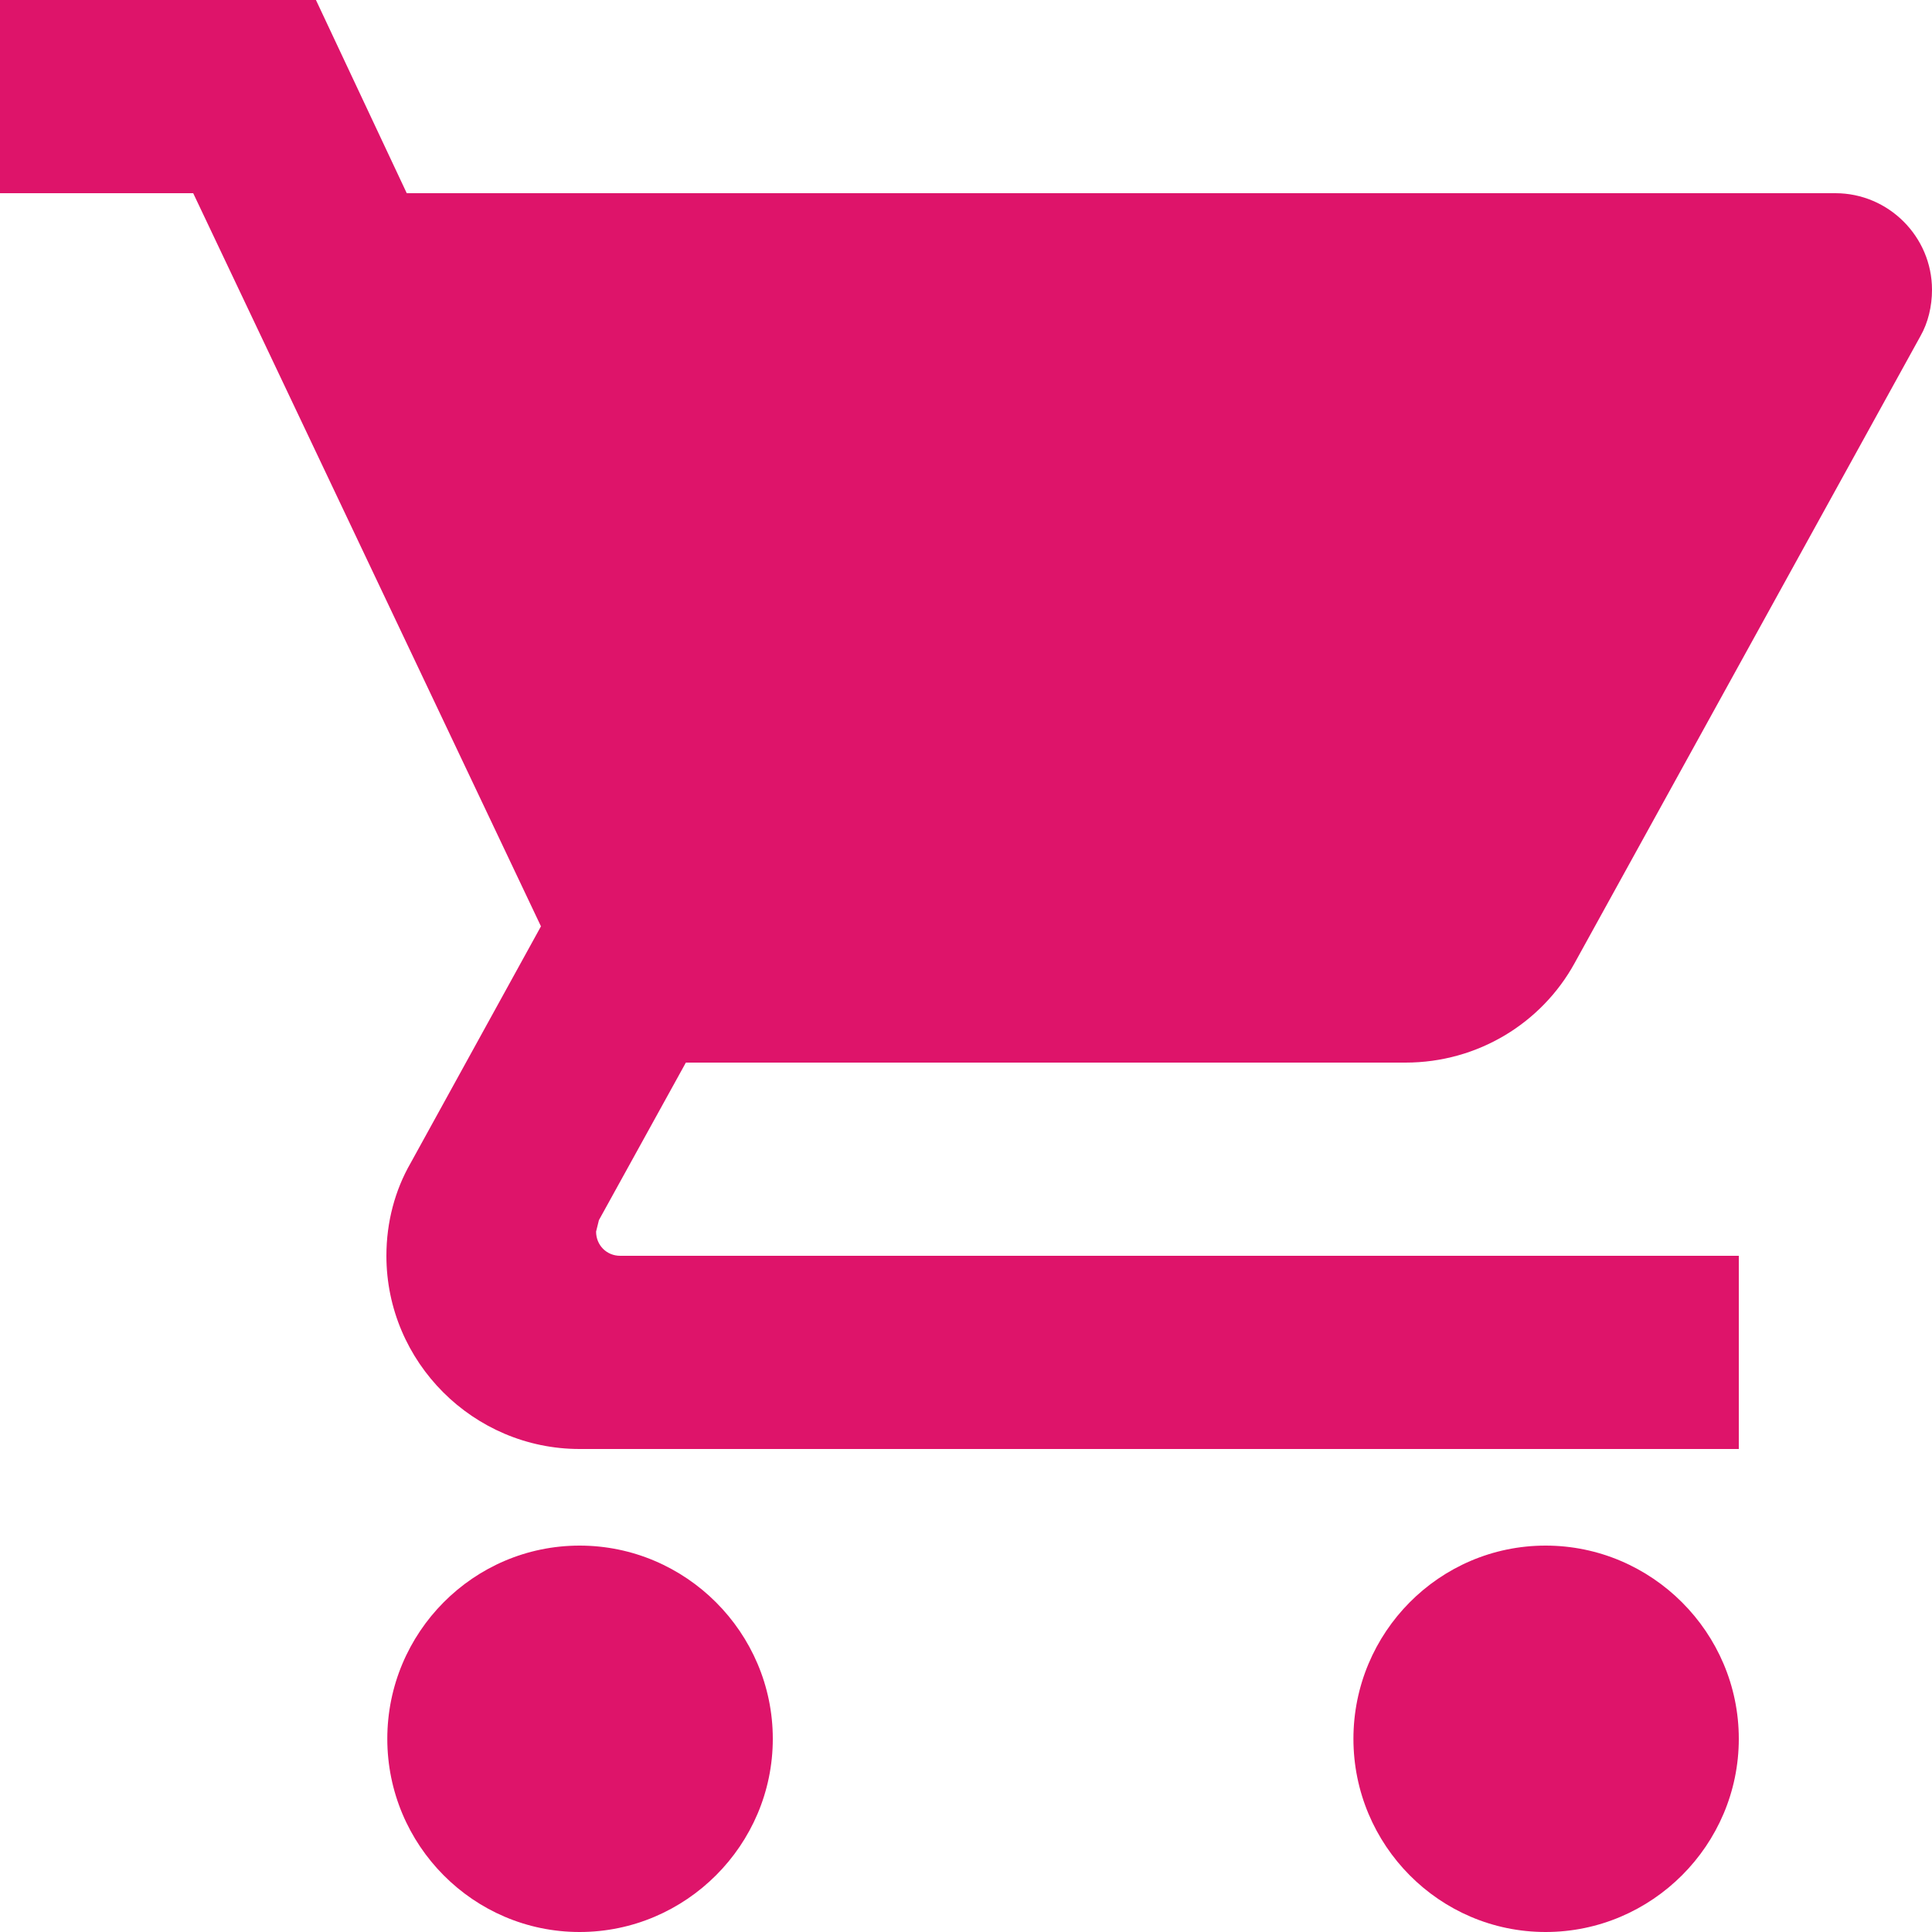
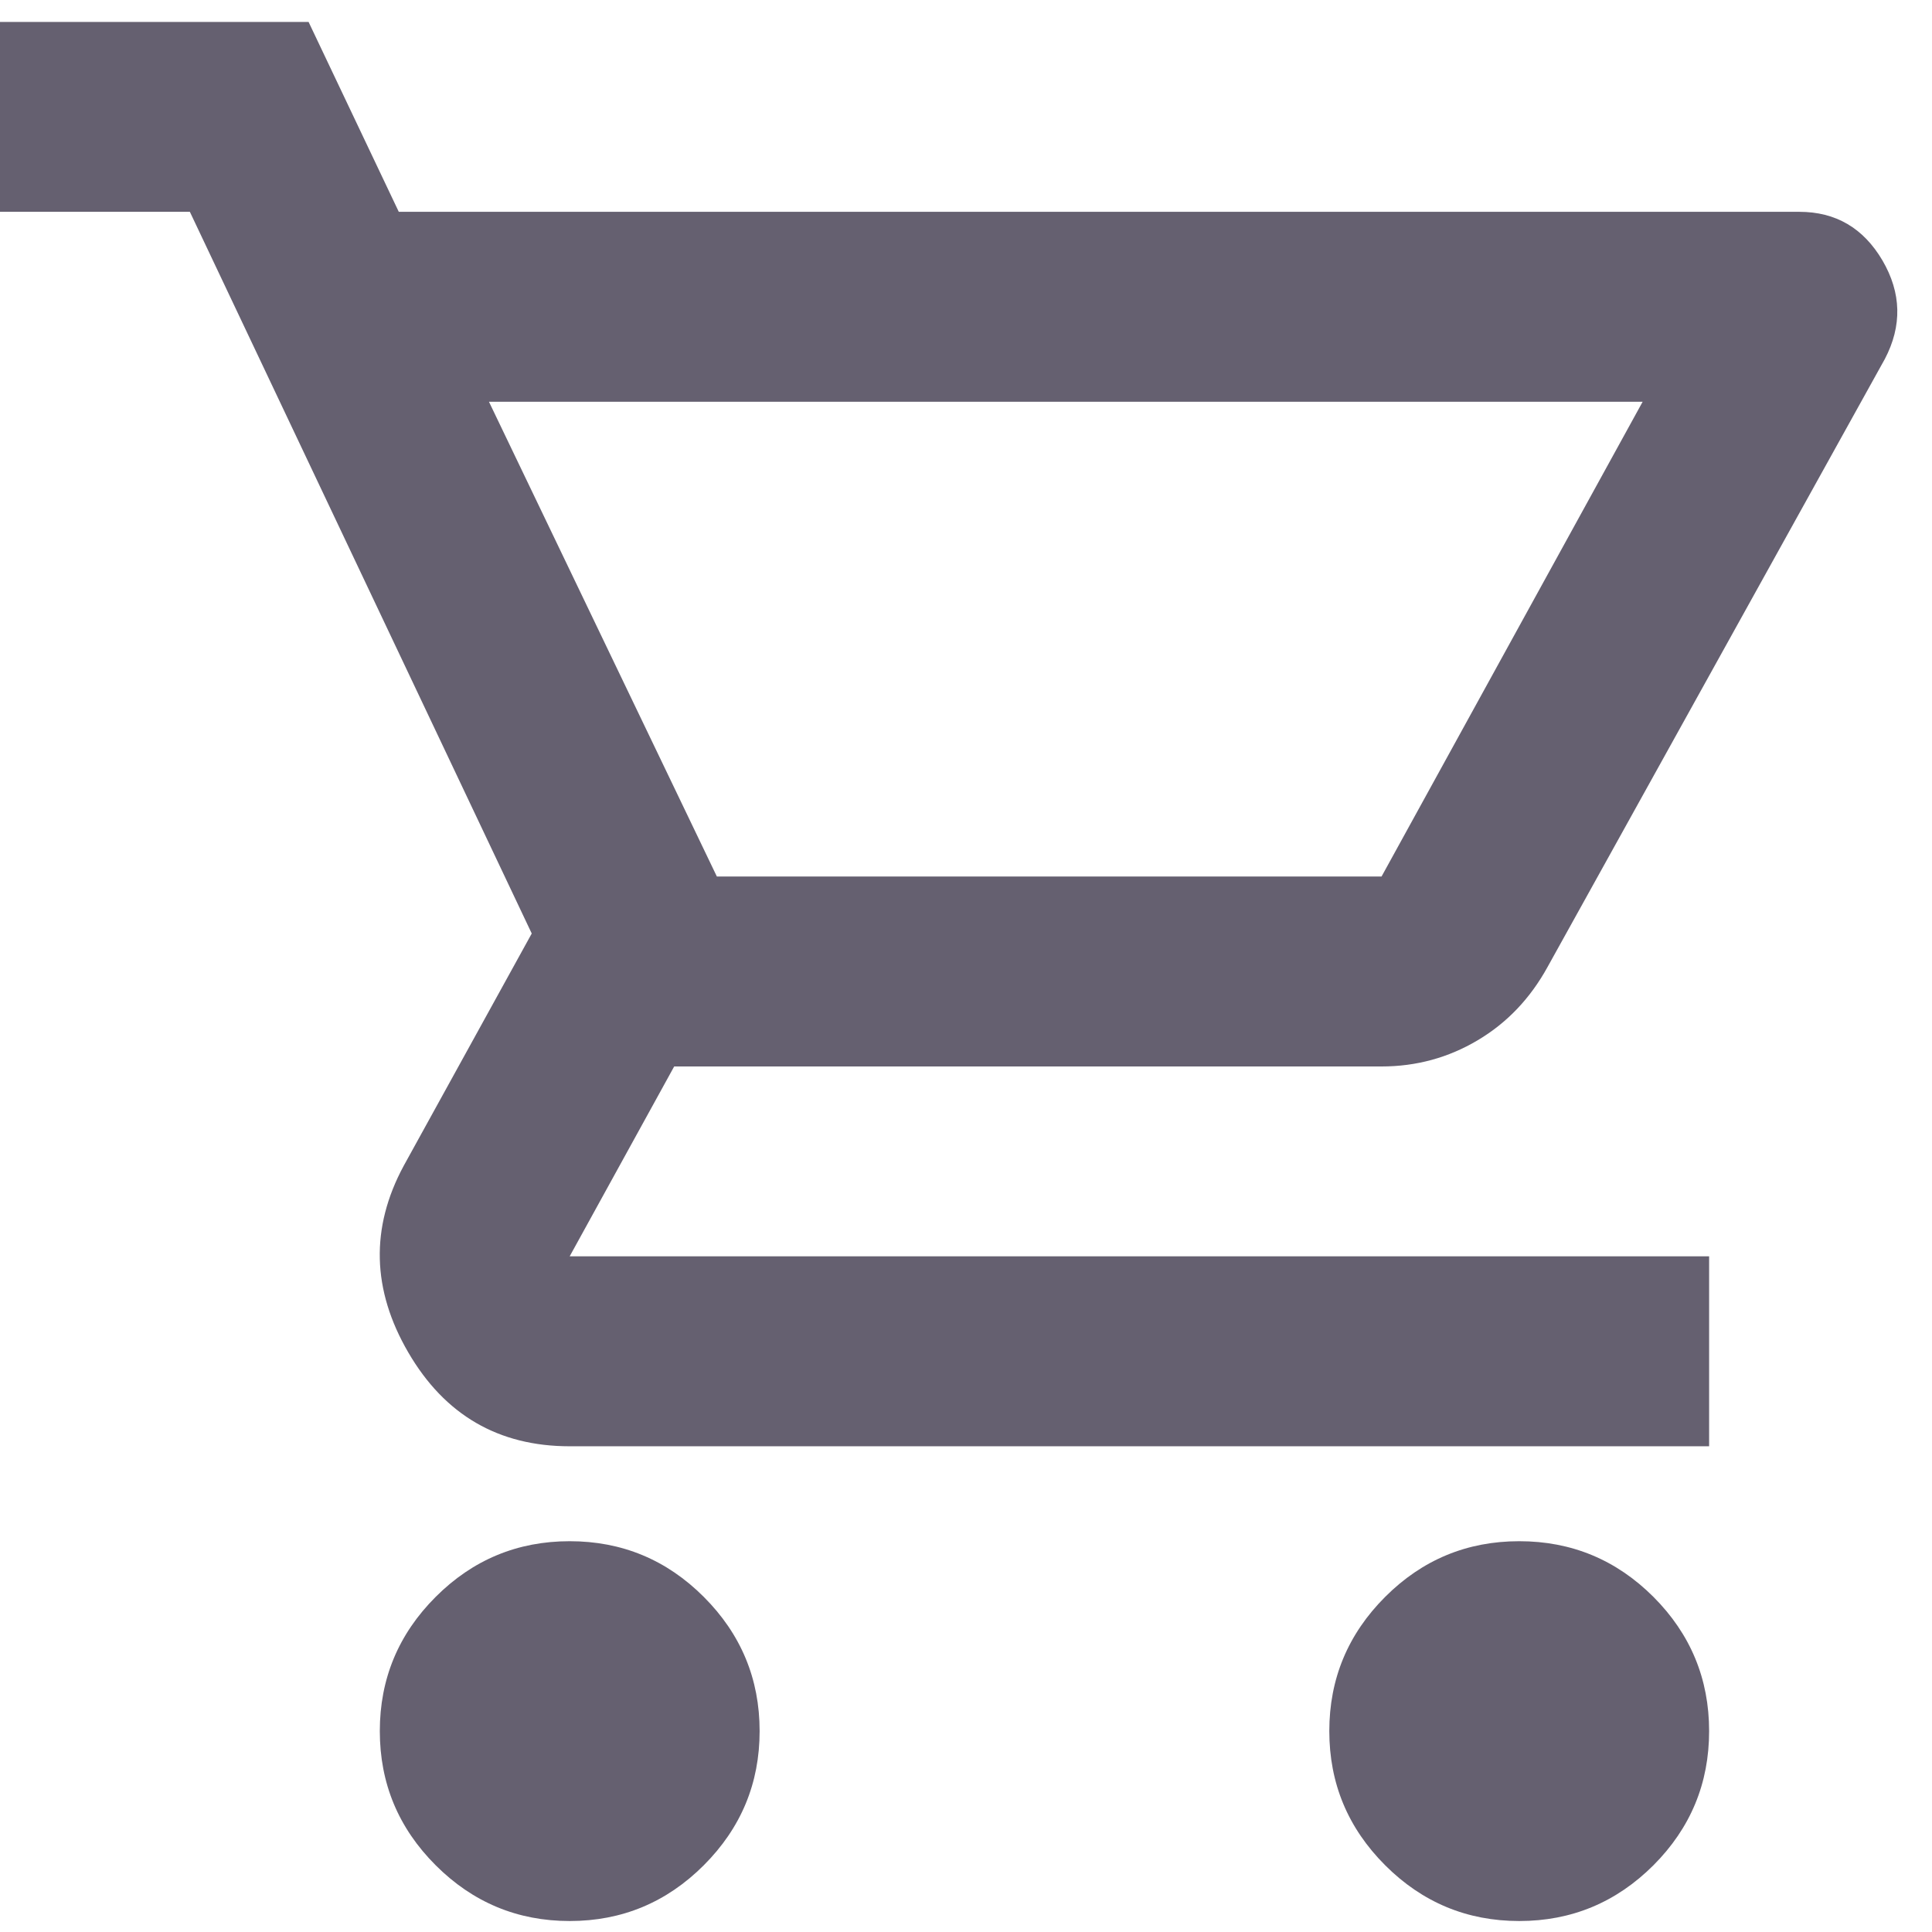
- <svg xmlns="http://www.w3.org/2000/svg" width="15" height="15" viewBox="0 0 15 15" fill="none">
-   <path d="M4.5 12C3.675 12 3.007 12.675 3.007 13.5C3.007 14.325 3.675 15 4.5 15C5.325 15 6 14.325 6 13.5C6 12.675 5.325 12 4.5 12ZM0 0V1.5H1.5L4.2 7.192L3.188 9.03C3.067 9.24 3 9.488 3 9.75C3 10.575 3.675 11.25 4.5 11.25H13.5V9.75H4.815C4.71 9.75 4.628 9.668 4.628 9.562L4.65 9.473L5.325 8.25H10.912C11.475 8.25 11.97 7.942 12.225 7.478L14.91 2.61C14.97 2.505 15 2.377 15 2.25C15 1.837 14.662 1.5 14.25 1.5H3.158L2.453 0H0ZM12 12C11.175 12 10.508 12.675 10.508 13.5C10.508 14.325 11.175 15 12 15C12.825 15 13.5 14.325 13.5 13.5C13.5 12.675 12.825 12 12 12Z" fill="#DE146A" />
+ <svg xmlns="http://www.w3.org/2000/svg" width="22" height="22" viewBox="0 0 22 22" fill="none">
+   <path d="M6.487 21.875C5.893 21.875 5.384 21.663 4.961 21.24C4.537 20.816 4.325 20.307 4.325 19.712C4.325 19.118 4.537 18.608 4.961 18.184C5.384 17.761 5.893 17.55 6.487 17.55C7.082 17.55 7.591 17.761 8.014 18.184C8.438 18.608 8.65 19.118 8.65 19.712C8.65 20.307 8.438 20.816 8.014 21.24C7.591 21.663 7.082 21.875 6.487 21.875ZM17.3 21.875C16.705 21.875 16.196 21.663 15.773 21.24C15.349 20.816 15.137 20.307 15.137 19.712C15.137 19.118 15.349 18.608 15.773 18.184C16.196 17.761 16.705 17.55 17.3 17.55C17.895 17.55 18.404 17.761 18.828 18.184C19.251 18.608 19.462 19.118 19.462 19.712C19.462 20.307 19.251 20.816 18.828 21.24C18.404 21.663 17.895 21.875 17.3 21.875ZM5.568 4.575L8.163 9.981H15.732L18.705 4.575H5.568ZM4.541 2.412H20.489C20.904 2.412 21.219 2.597 21.436 2.966C21.652 3.336 21.661 3.71 21.463 4.088L17.624 11.008C17.426 11.369 17.16 11.648 16.826 11.846C16.493 12.044 16.128 12.144 15.732 12.144H7.677L6.487 14.306H19.462V16.469H6.487C5.677 16.469 5.064 16.113 4.649 15.4C4.235 14.689 4.217 13.982 4.595 13.279L6.055 10.63L2.162 2.412H0V0.25H3.514L4.541 2.412ZM8.163 9.981H15.732H8.163Z" fill="#656070" />
</svg>
